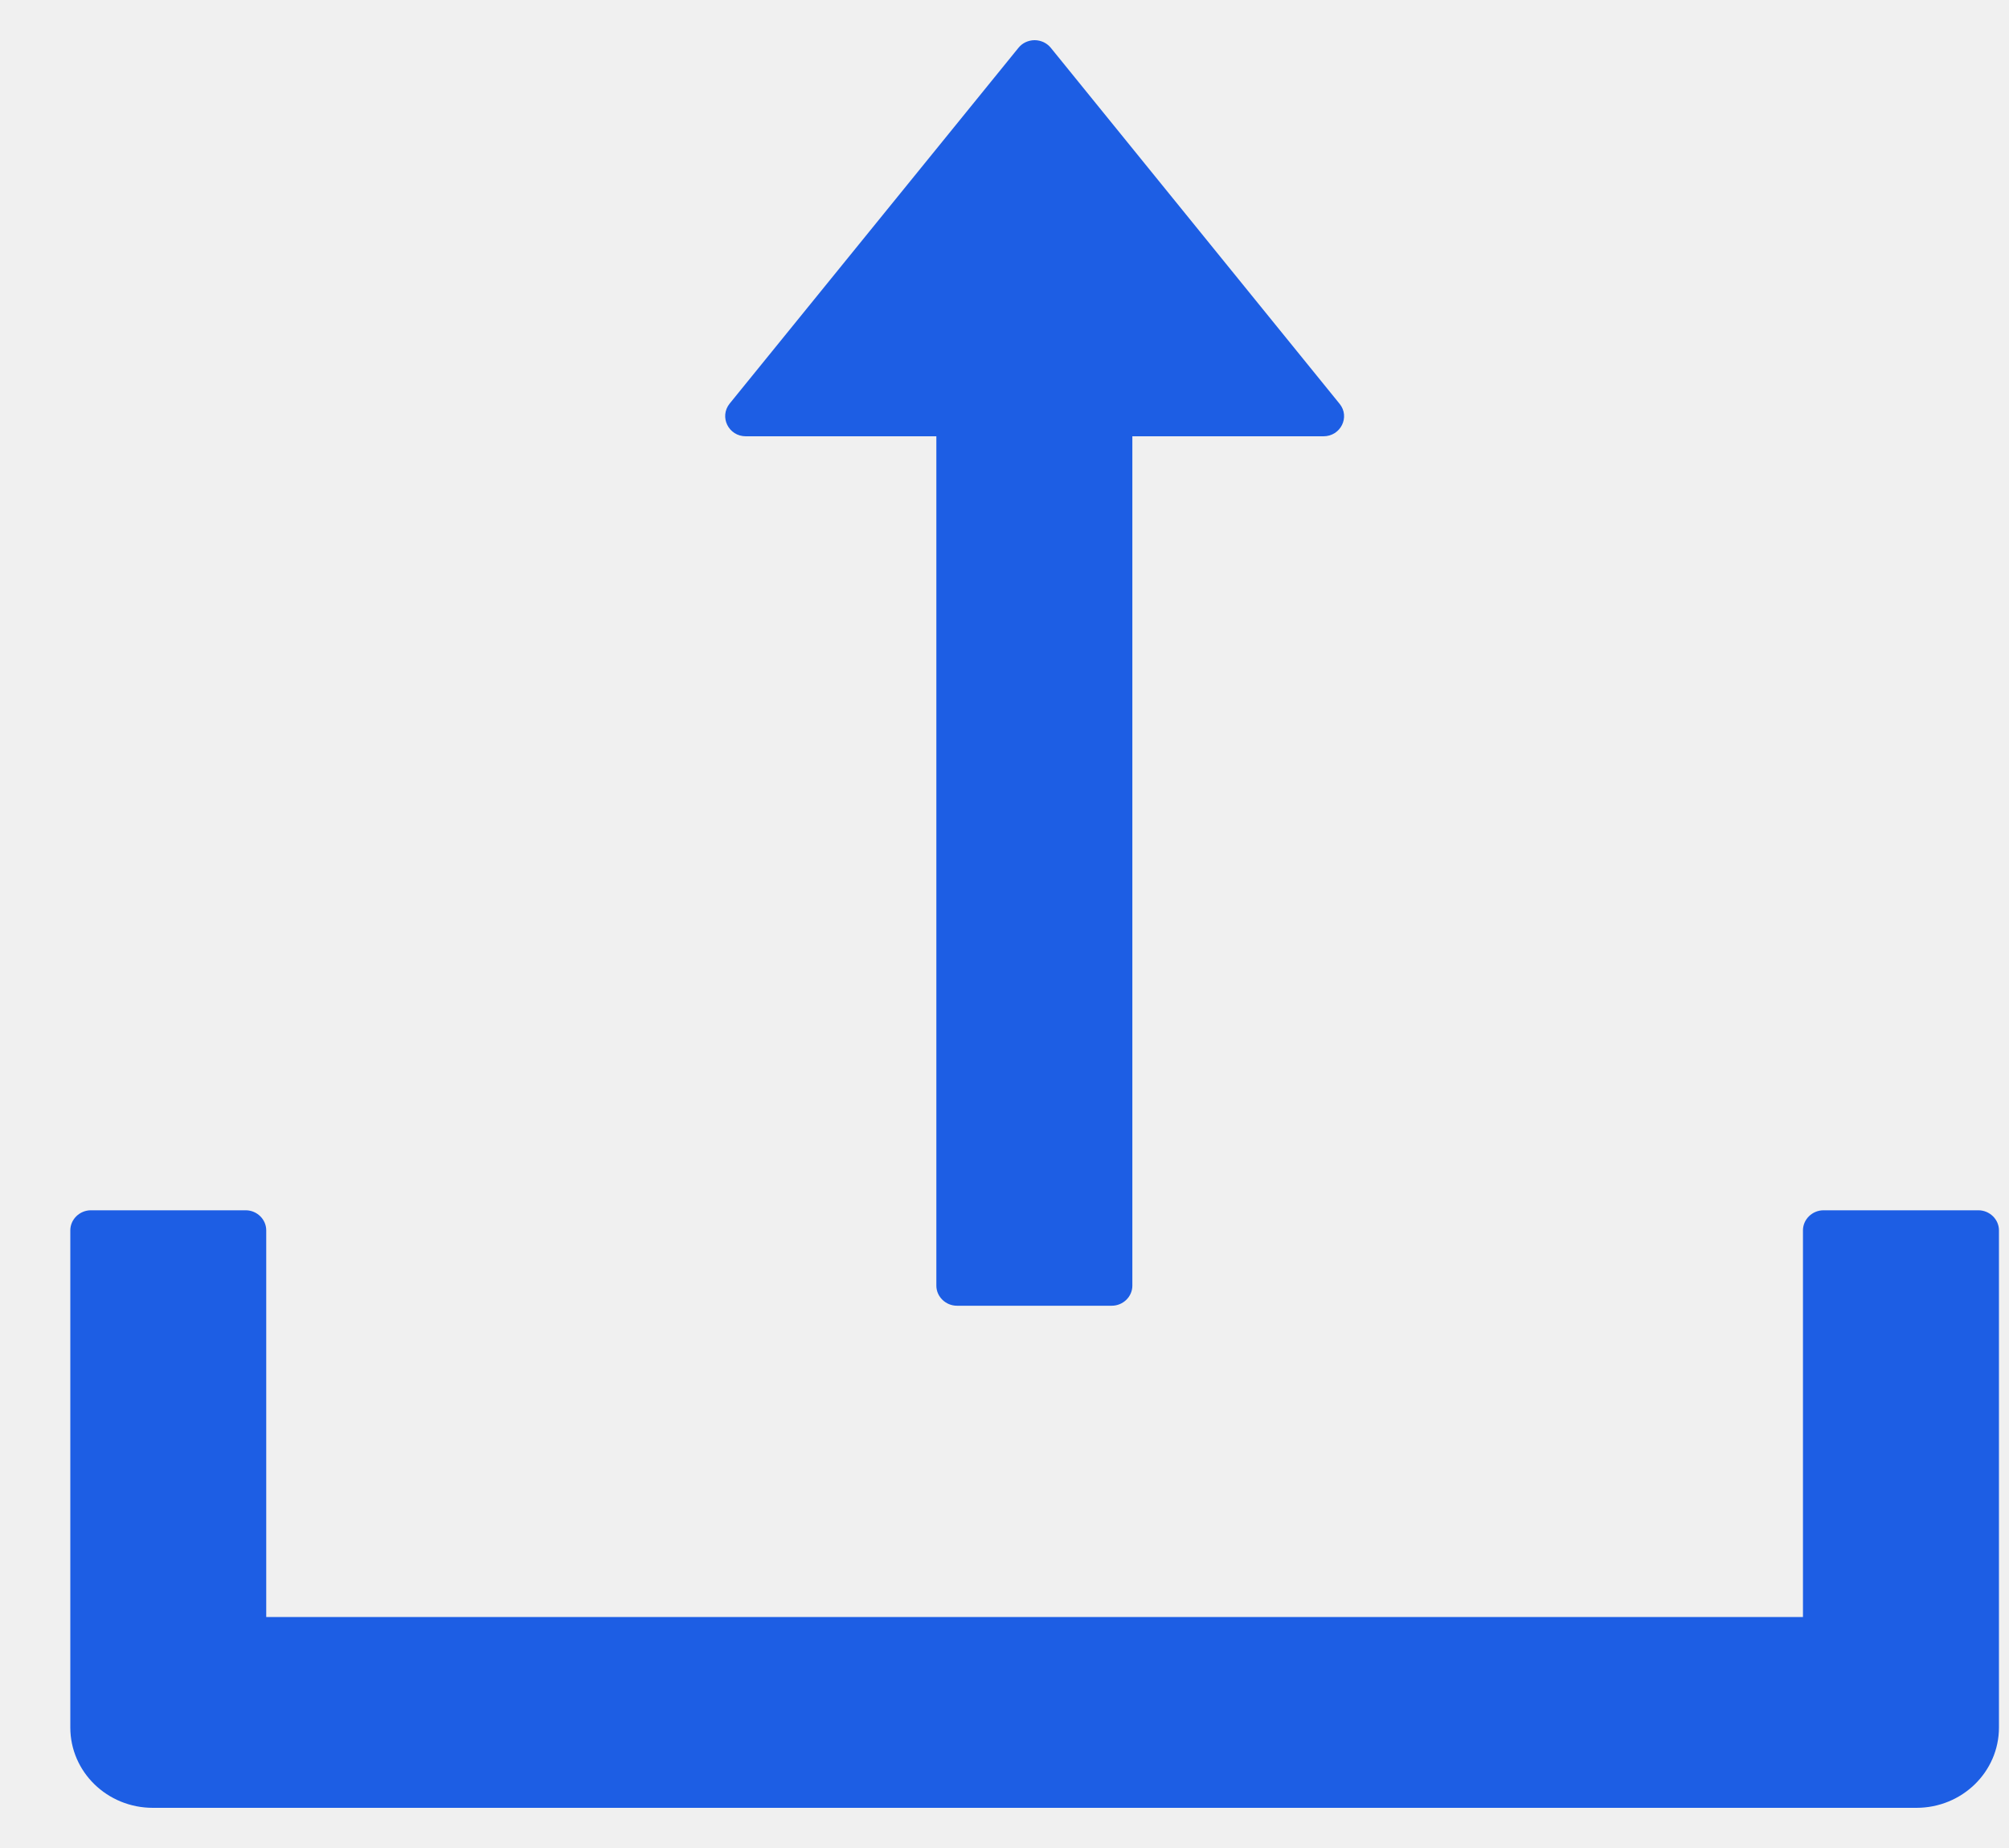
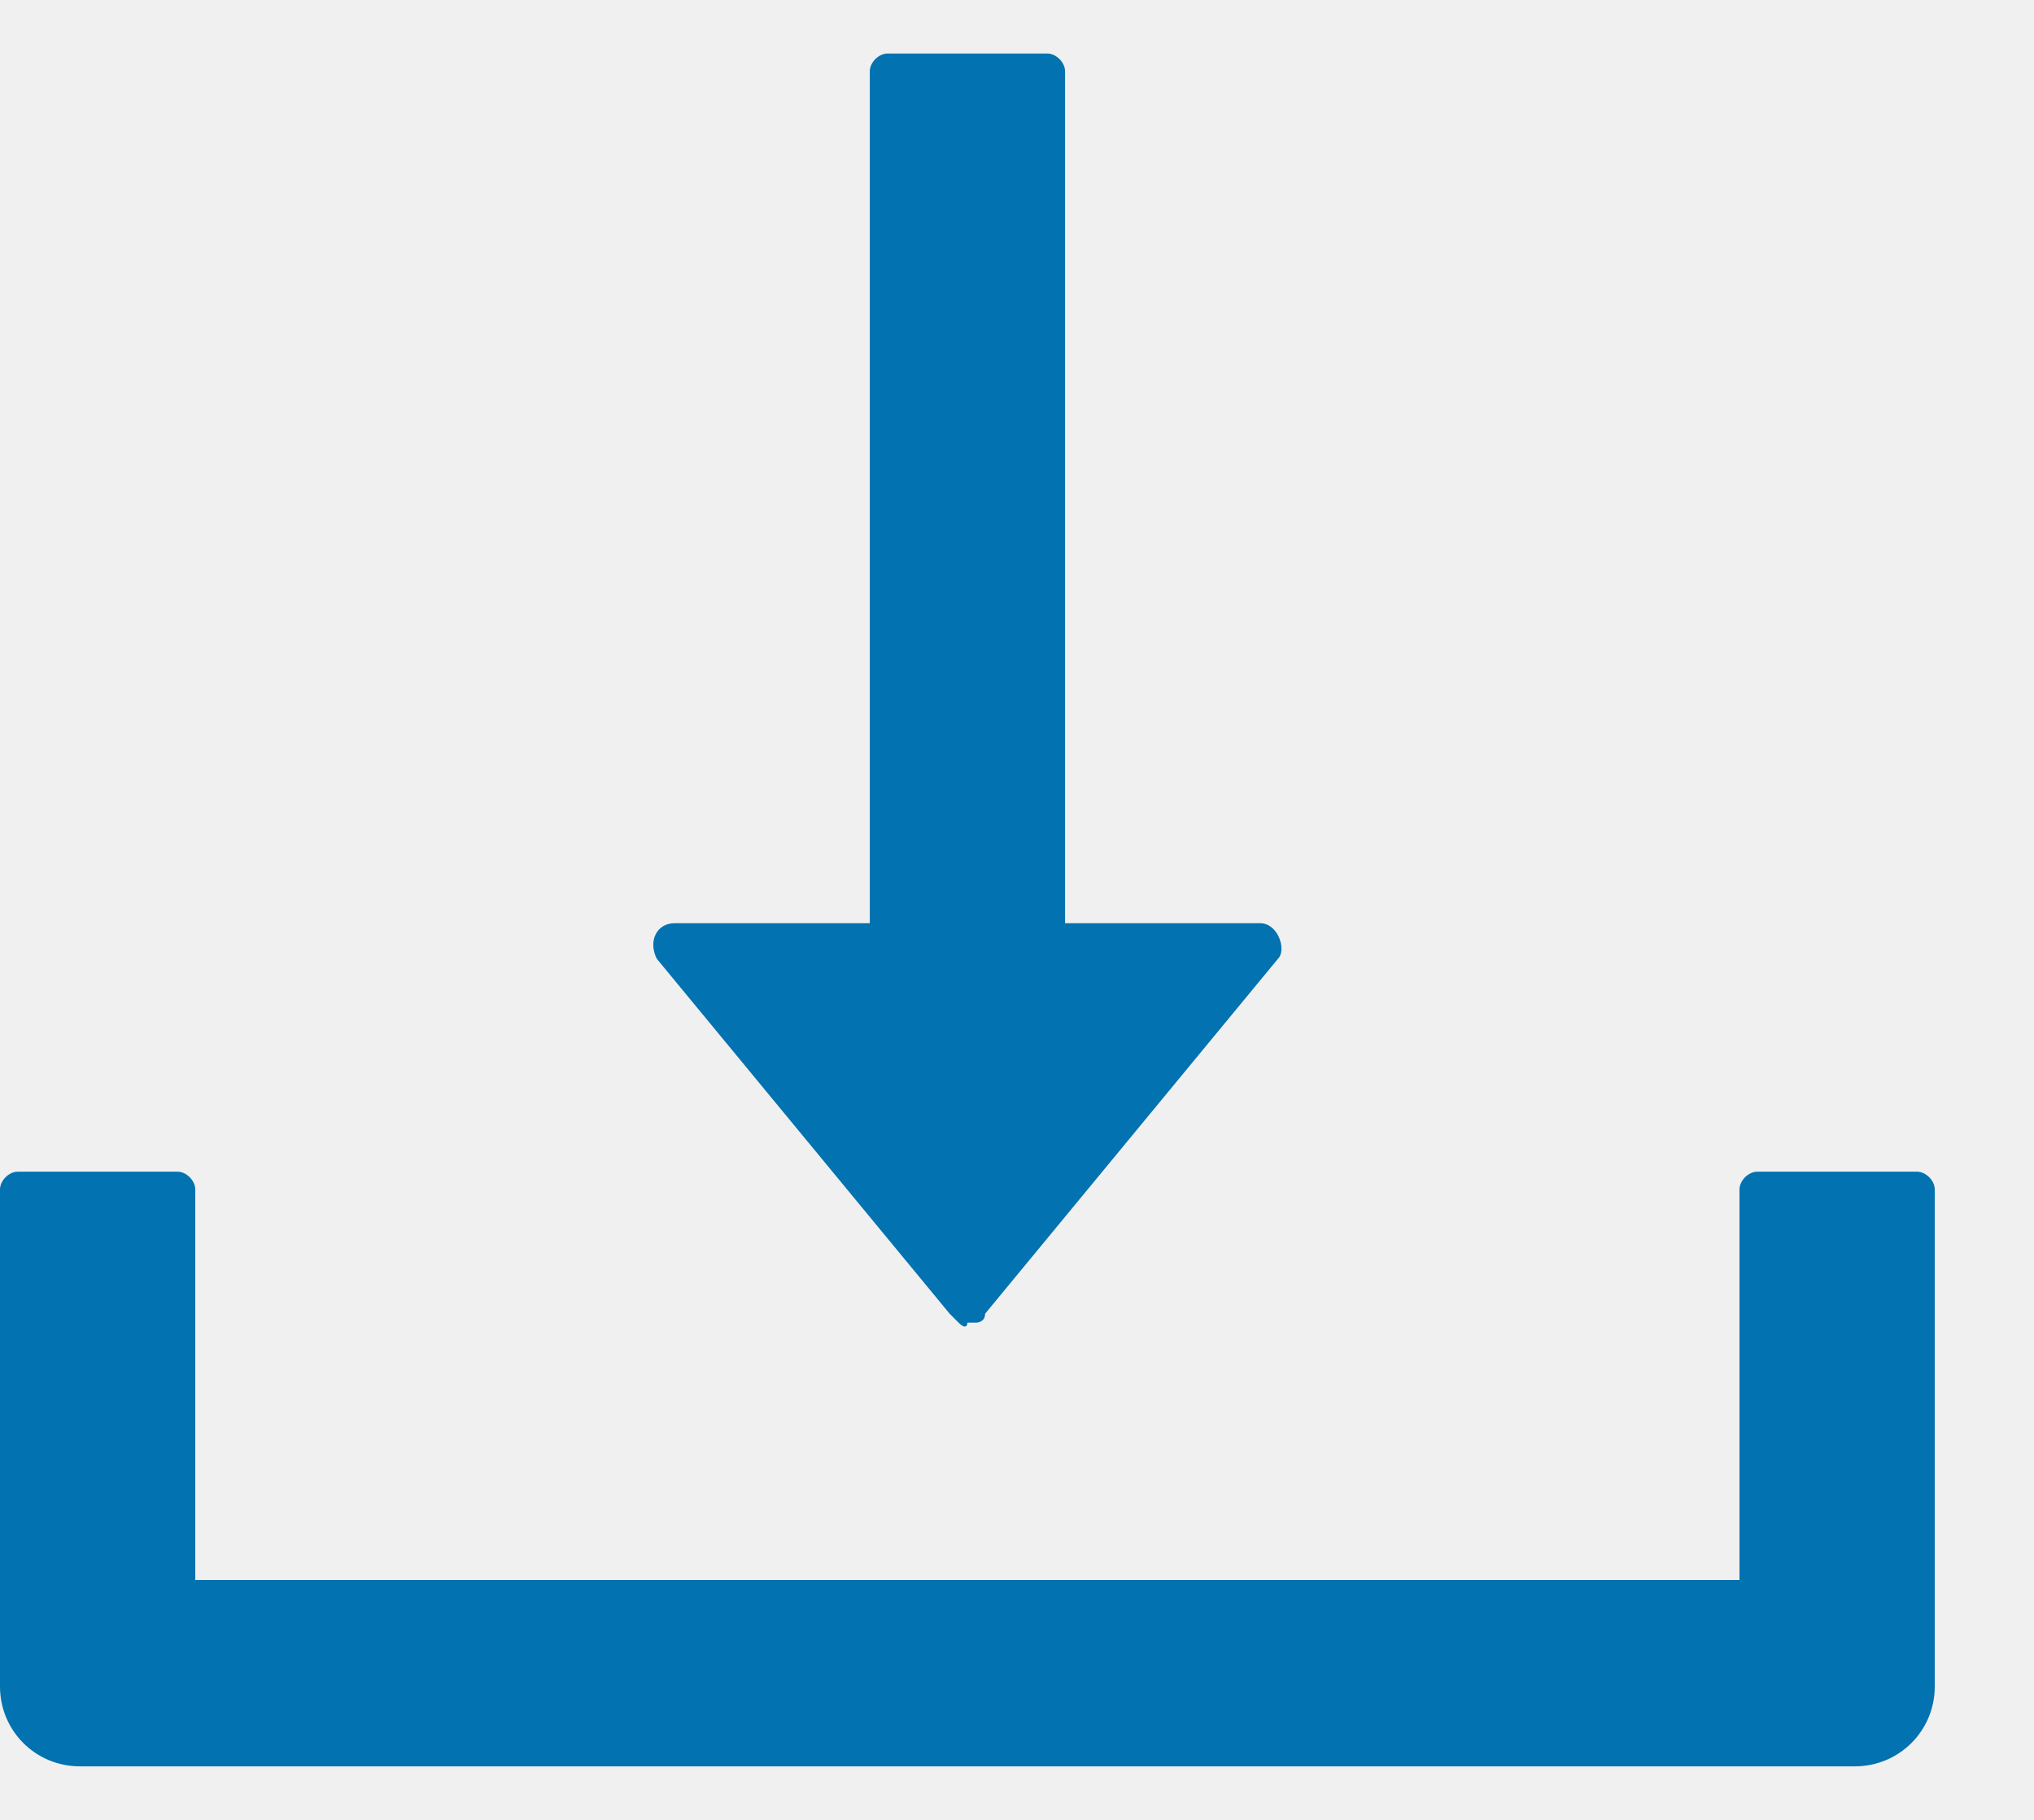
- <svg xmlns="http://www.w3.org/2000/svg" width="25" height="23" viewBox="0 0 25 23" fill="none">
-   <path d="M9.281 5.43H11.652V16.001C11.652 16.138 11.768 16.251 11.909 16.251H13.834C13.976 16.251 14.091 16.138 14.091 16.001V5.43H16.469C16.684 5.43 16.802 5.189 16.671 5.027L13.077 0.596C13.053 0.566 13.022 0.542 12.987 0.525C12.952 0.509 12.914 0.5 12.875 0.5C12.836 0.5 12.798 0.509 12.763 0.525C12.727 0.542 12.697 0.566 12.673 0.596L9.079 5.024C8.948 5.189 9.066 5.43 9.281 5.43ZM24.618 15.063H22.693C22.552 15.063 22.436 15.176 22.436 15.313V20.125H3.313V15.313C3.313 15.176 3.198 15.063 3.057 15.063H1.132C0.991 15.063 0.875 15.176 0.875 15.313V21.5C0.875 22.053 1.334 22.5 1.902 22.5H23.848C24.416 22.5 24.875 22.053 24.875 21.5V15.313C24.875 15.176 24.759 15.063 24.618 15.063Z" fill="#1D5EE4" />
+ <svg xmlns="http://www.w3.org/2000/svg" width="19" height="17" viewBox="0 0 19 17" fill="none">
+   <g clip-path="url(#clip0_1274_47)">
+     <path d="M17.907 10.945H16.415C16.332 10.945 16.249 11.028 16.249 11.111V14.759H1.824V11.111C1.824 11.028 1.741 10.945 1.658 10.945H0.166C0.083 10.945 0 11.028 0 11.111V15.754C0 16.168 0.332 16.5 0.746 16.5H17.326C17.741 16.5 18.073 16.168 18.073 15.754V11.111C18.073 11.028 17.99 10.945 17.907 10.945Z" fill="#0272B0" />
+     <path d="M11.772 8.624H9.949V0.666C9.949 0.583 9.866 0.5 9.783 0.5H8.291C8.208 0.5 8.125 0.583 8.125 0.666V8.624H6.301C6.135 8.624 6.052 8.79 6.135 8.956L8.871 12.272C8.871 12.272 8.871 12.272 8.954 12.355C9.037 12.438 9.037 12.355 9.037 12.355H9.12C9.12 12.355 9.202 12.355 9.202 12.272L11.938 8.956C12.021 8.873 11.938 8.624 11.772 8.624Z" fill="#0272B0" />
+   </g>
+   <defs>
+     <clipPath id="clip0_1274_47">
+       <rect width="19" height="17" fill="white" />
+     </clipPath>
+   </defs>
</svg>
